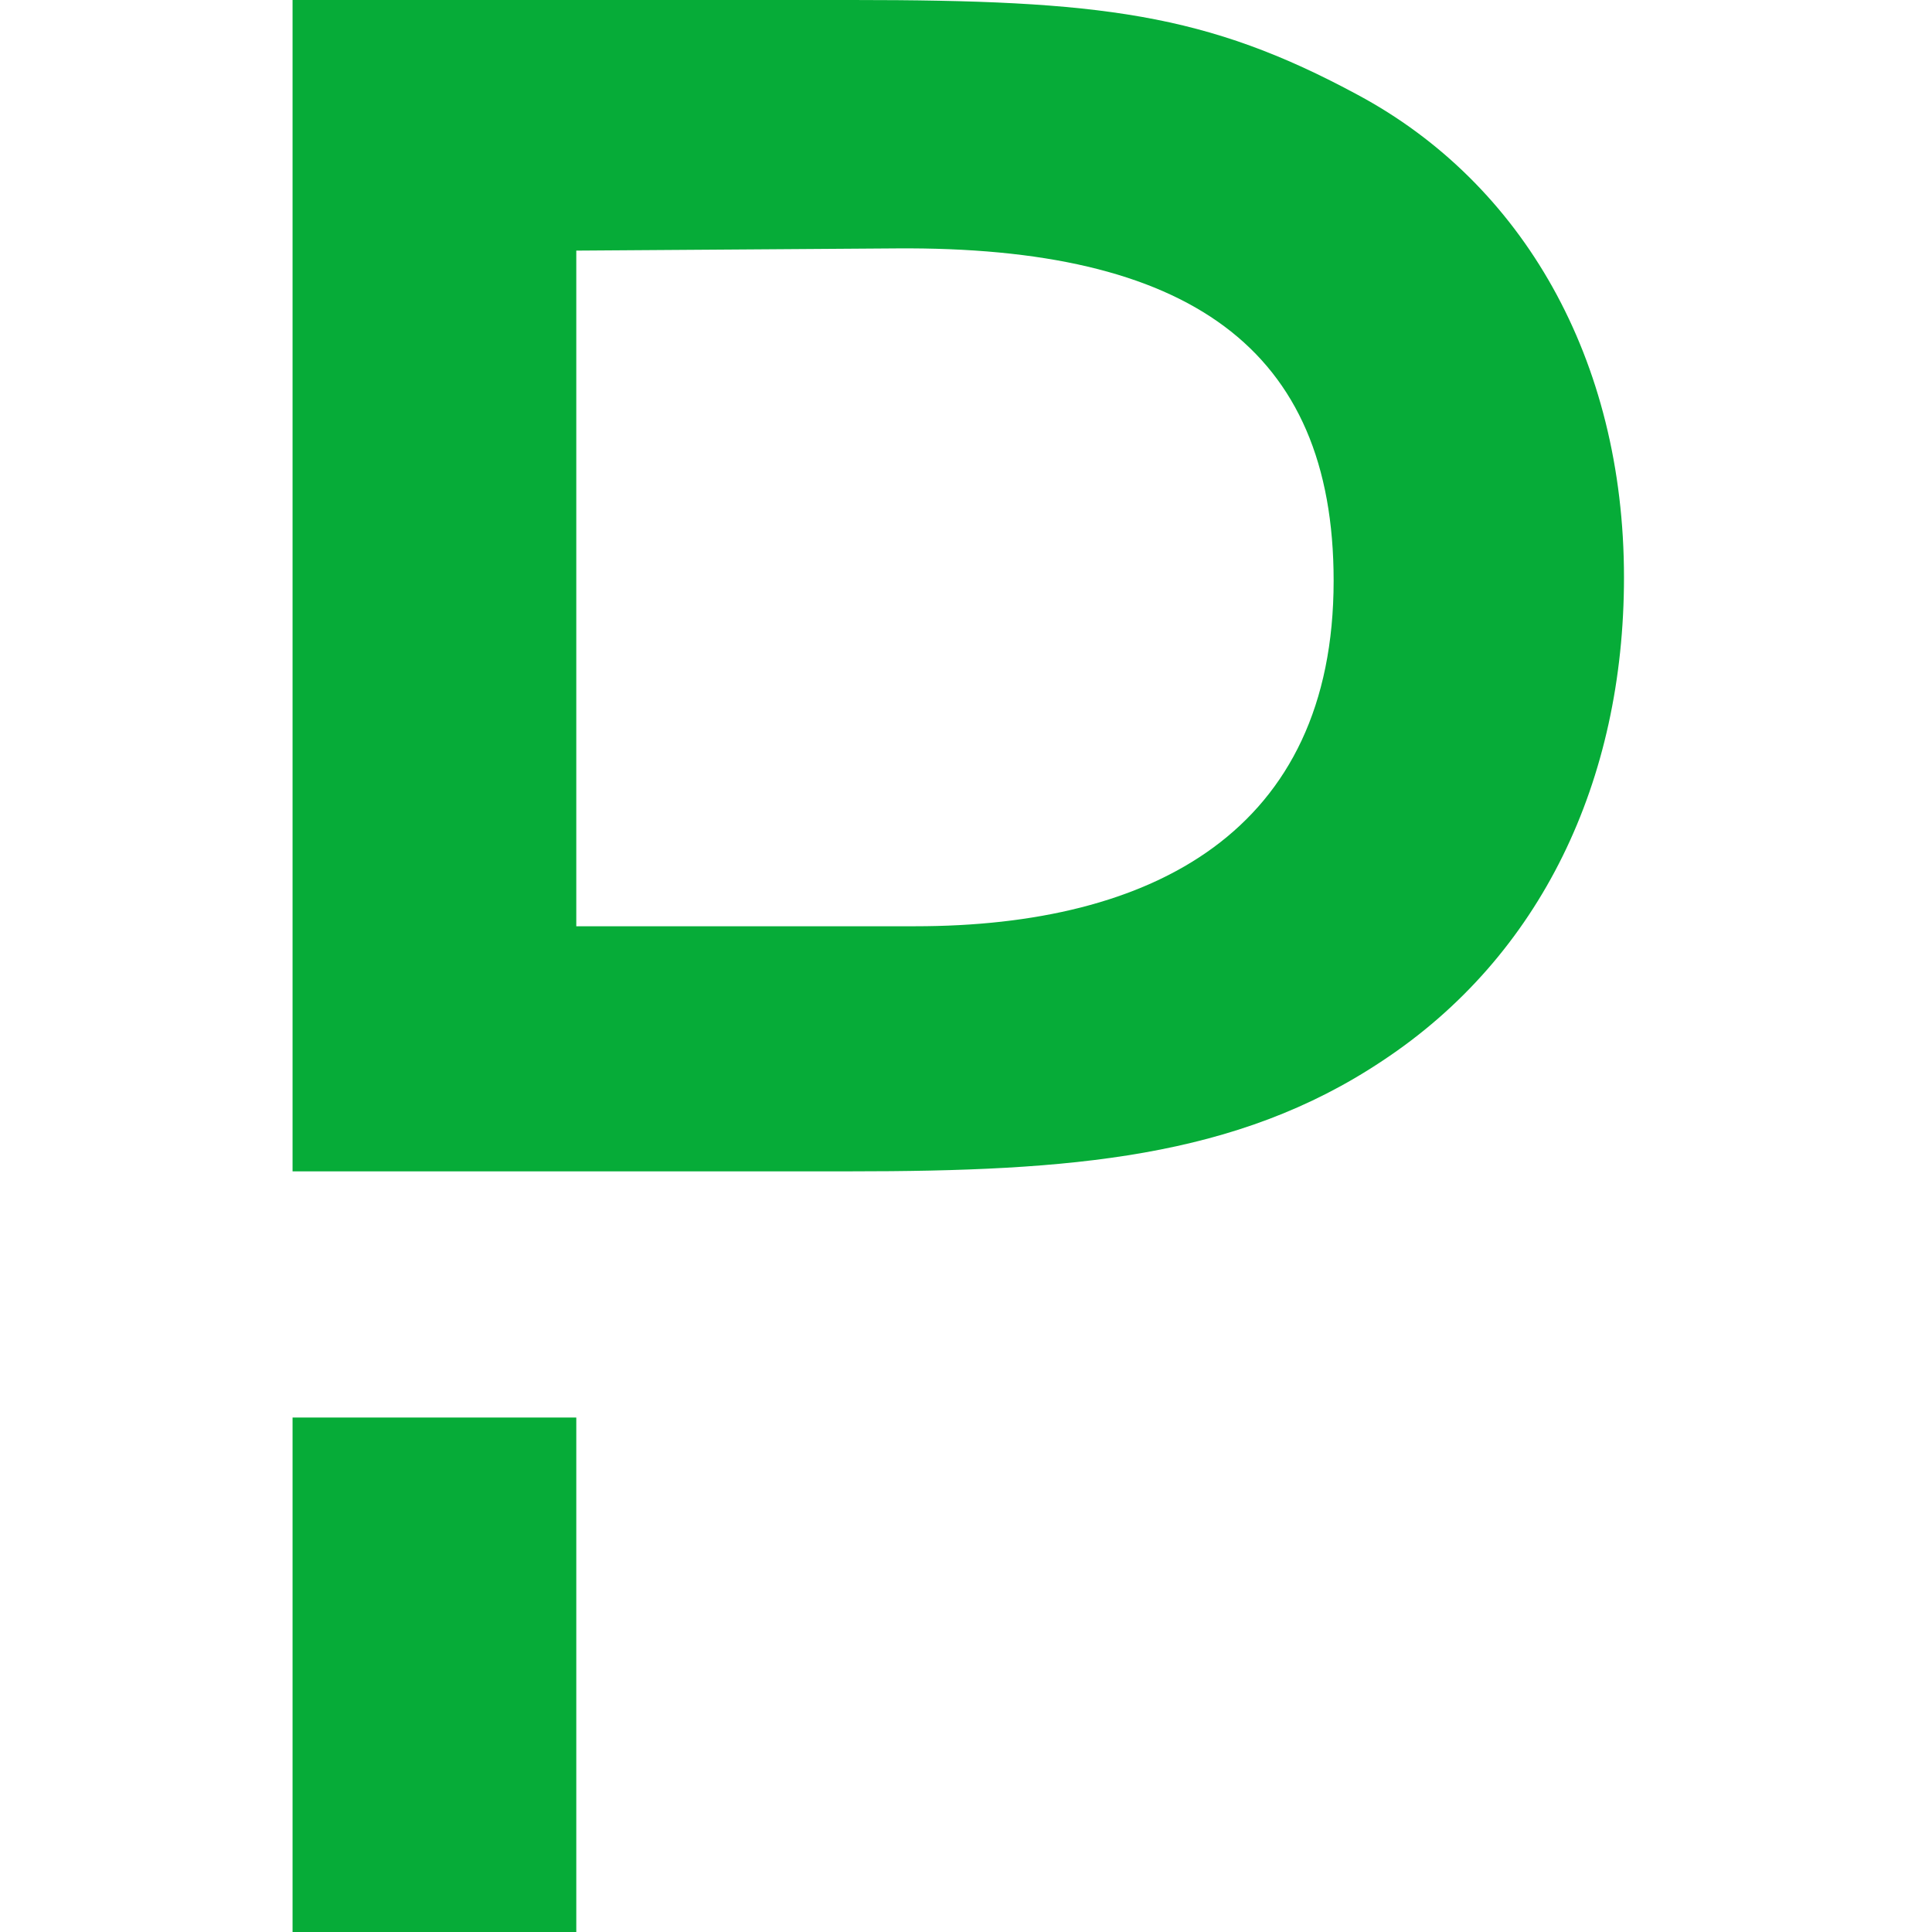
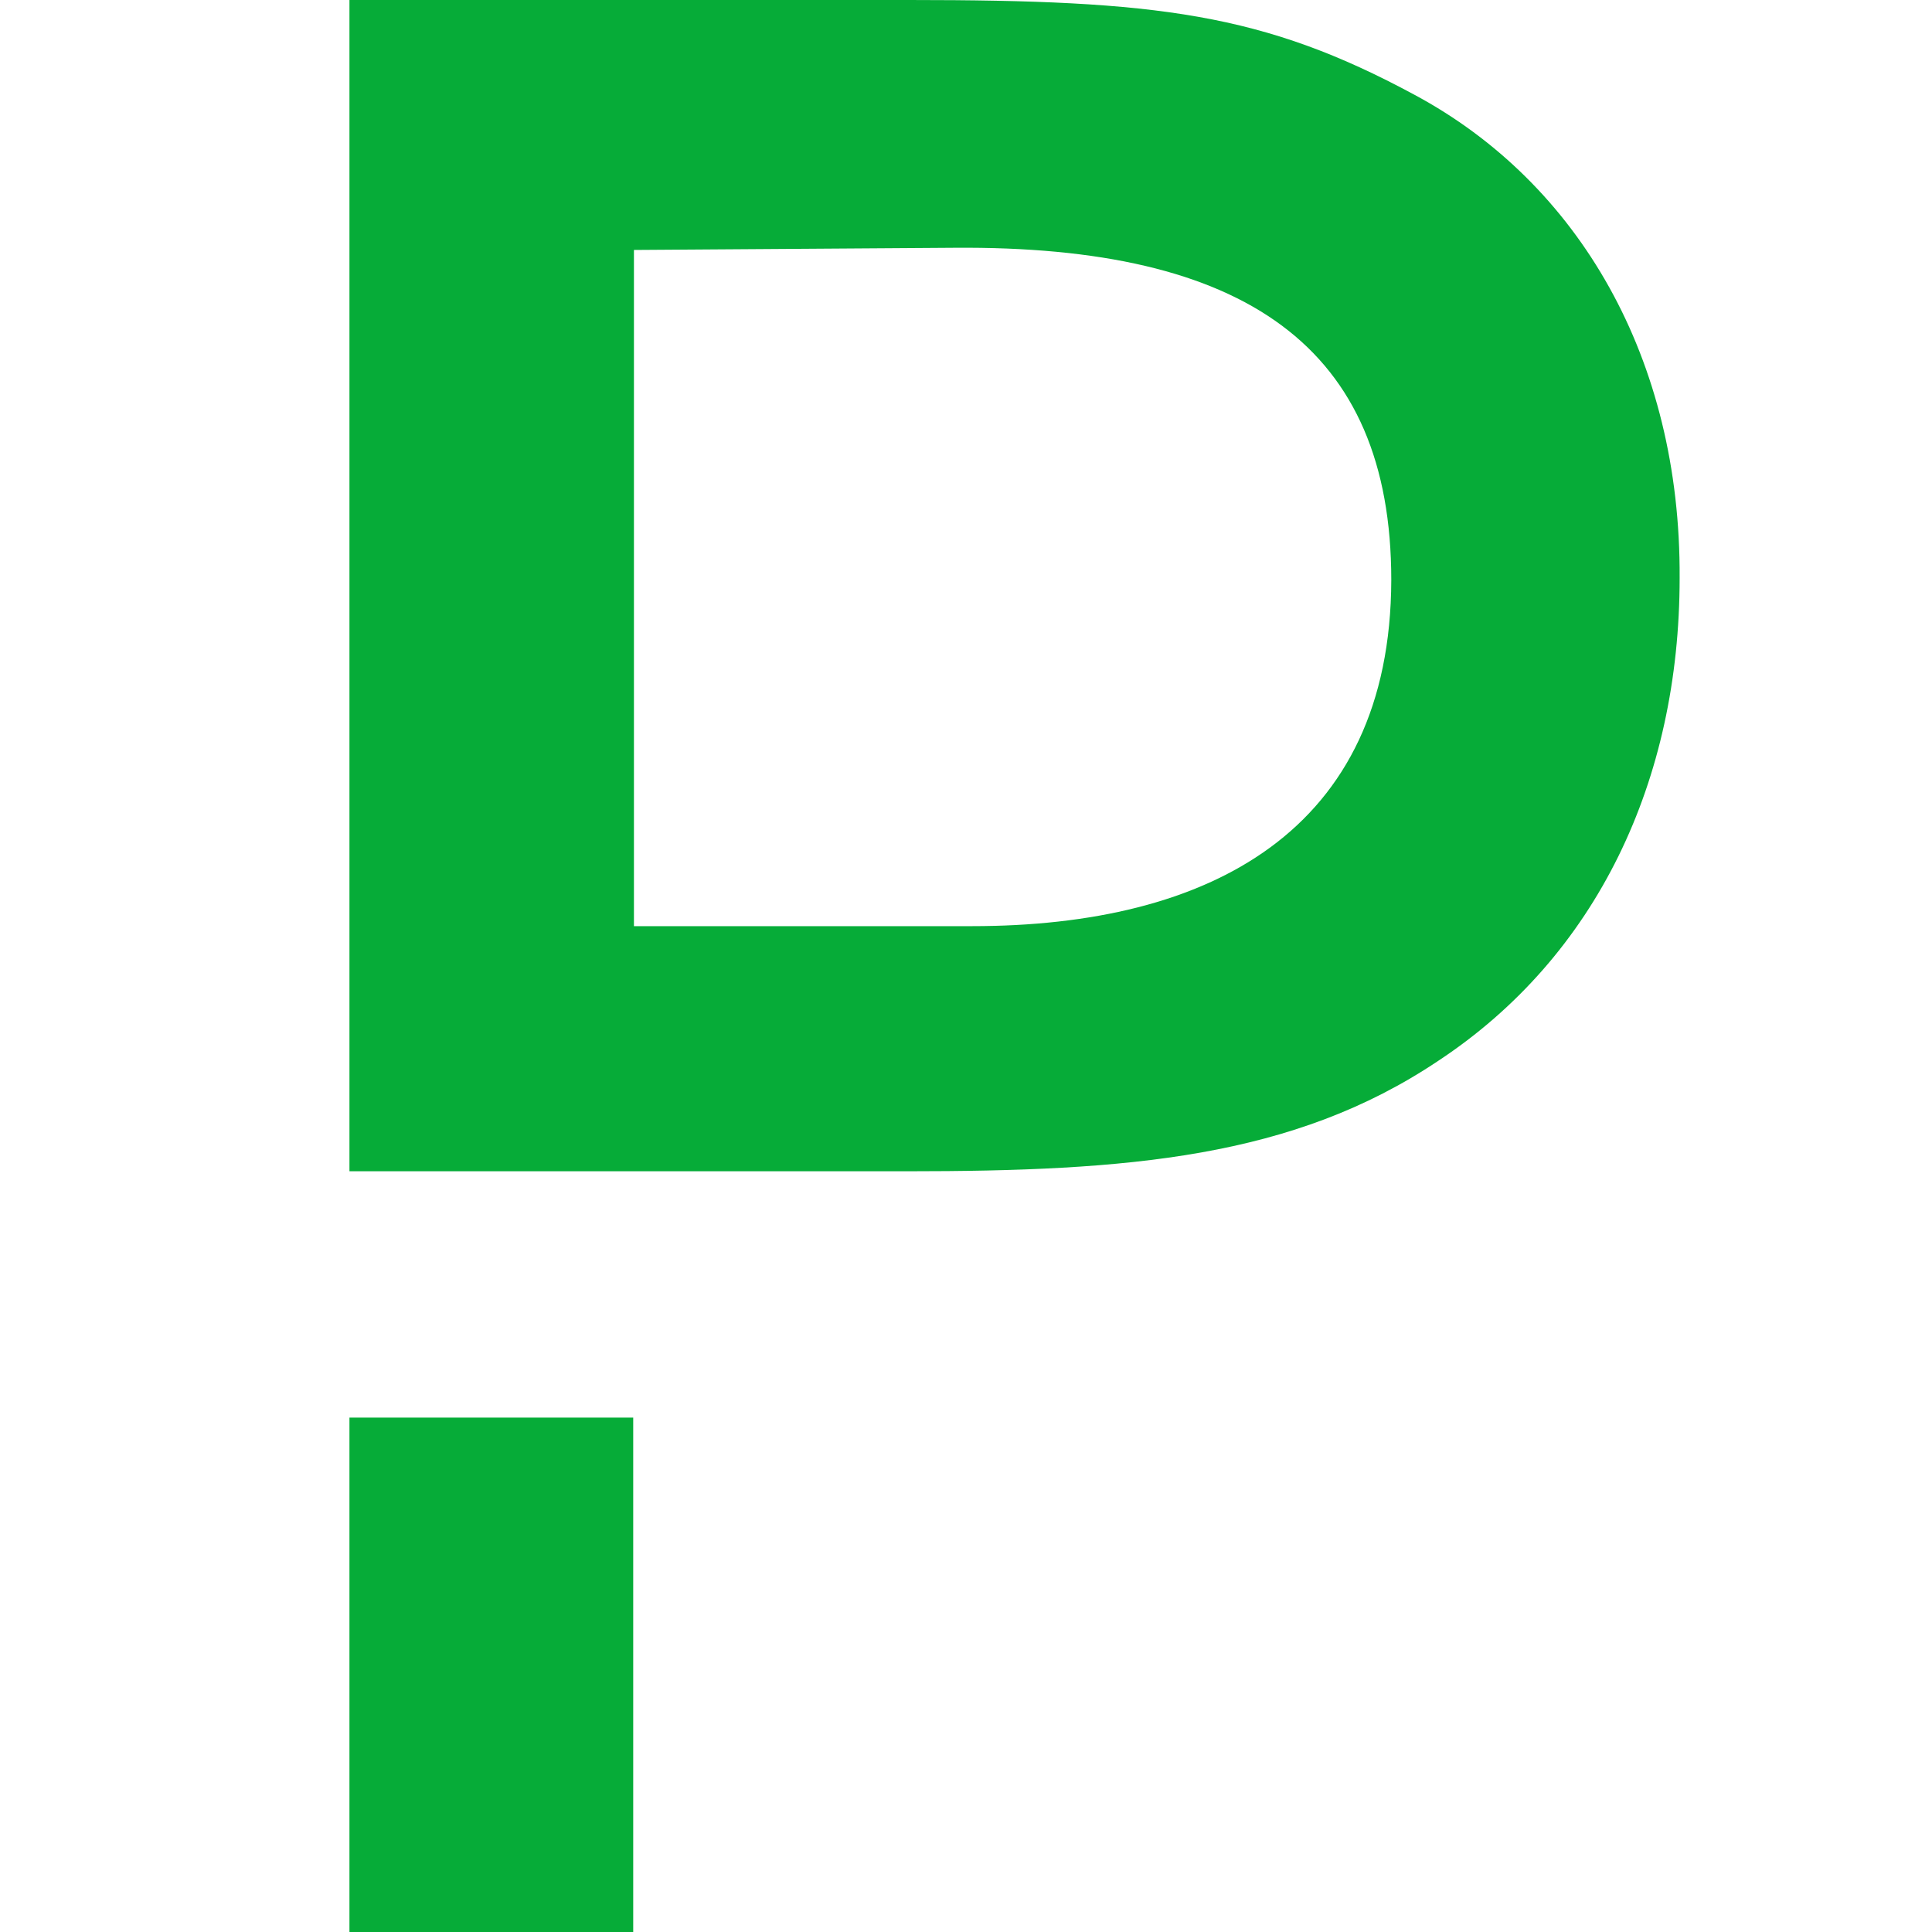
- <svg xmlns="http://www.w3.org/2000/svg" viewBox="0 0 175 175">
-   <style type="text/css">.st0{fill:#06AC38;}</style>
-   <g>
-     <rect x="26.5" height="46.6" width="25.7" class="st0" y="128.4" />
-     <path d="m123,8.6c-13.7,-7.4 -23.3,-8.6 -45.8,-8.6l-50.7,0l0,106.1l25.7,0l3.3,0l21.5,0c20,0 35,-1.2 48.2,-10c14.4,-9.5 21.9,-25.4 21.9,-43.8c0,-19.8 -9.2,-35.7 -24.1,-43.7zm-40.1,75.3l-30.7,0l0,-61.2l29,-0.2c26.4,-0.2 39.6,9 39.6,30.1c0,22.7 -16.4,31.3 -37.9,31.3z" class="st0" />
-   </g>
+ <svg xmlns="http://www.w3.org/2000/svg" viewBox="0 0 80 80">
+   <rect x="14.47" y="58.7" width="11.75" height="21.3" style="fill:#06ac38" />
+   <path d="M58.58,3.93C52.32.55,47.93,0,37.65,0H14.47V48.5H37.55c9.15,0,16-.55,22-4.57,6.58-4.34,10-11.61,10-20C69.6,14.86,65.39,7.59,58.58,3.93ZM40.25,38.35h-14v-28l13.25-.09c12.07-.1,18.11,4.11,18.11,13.76C57.58,34.42,50.08,38.35,40.25,38.35Z" style="fill:#06ac38" />
</svg>
